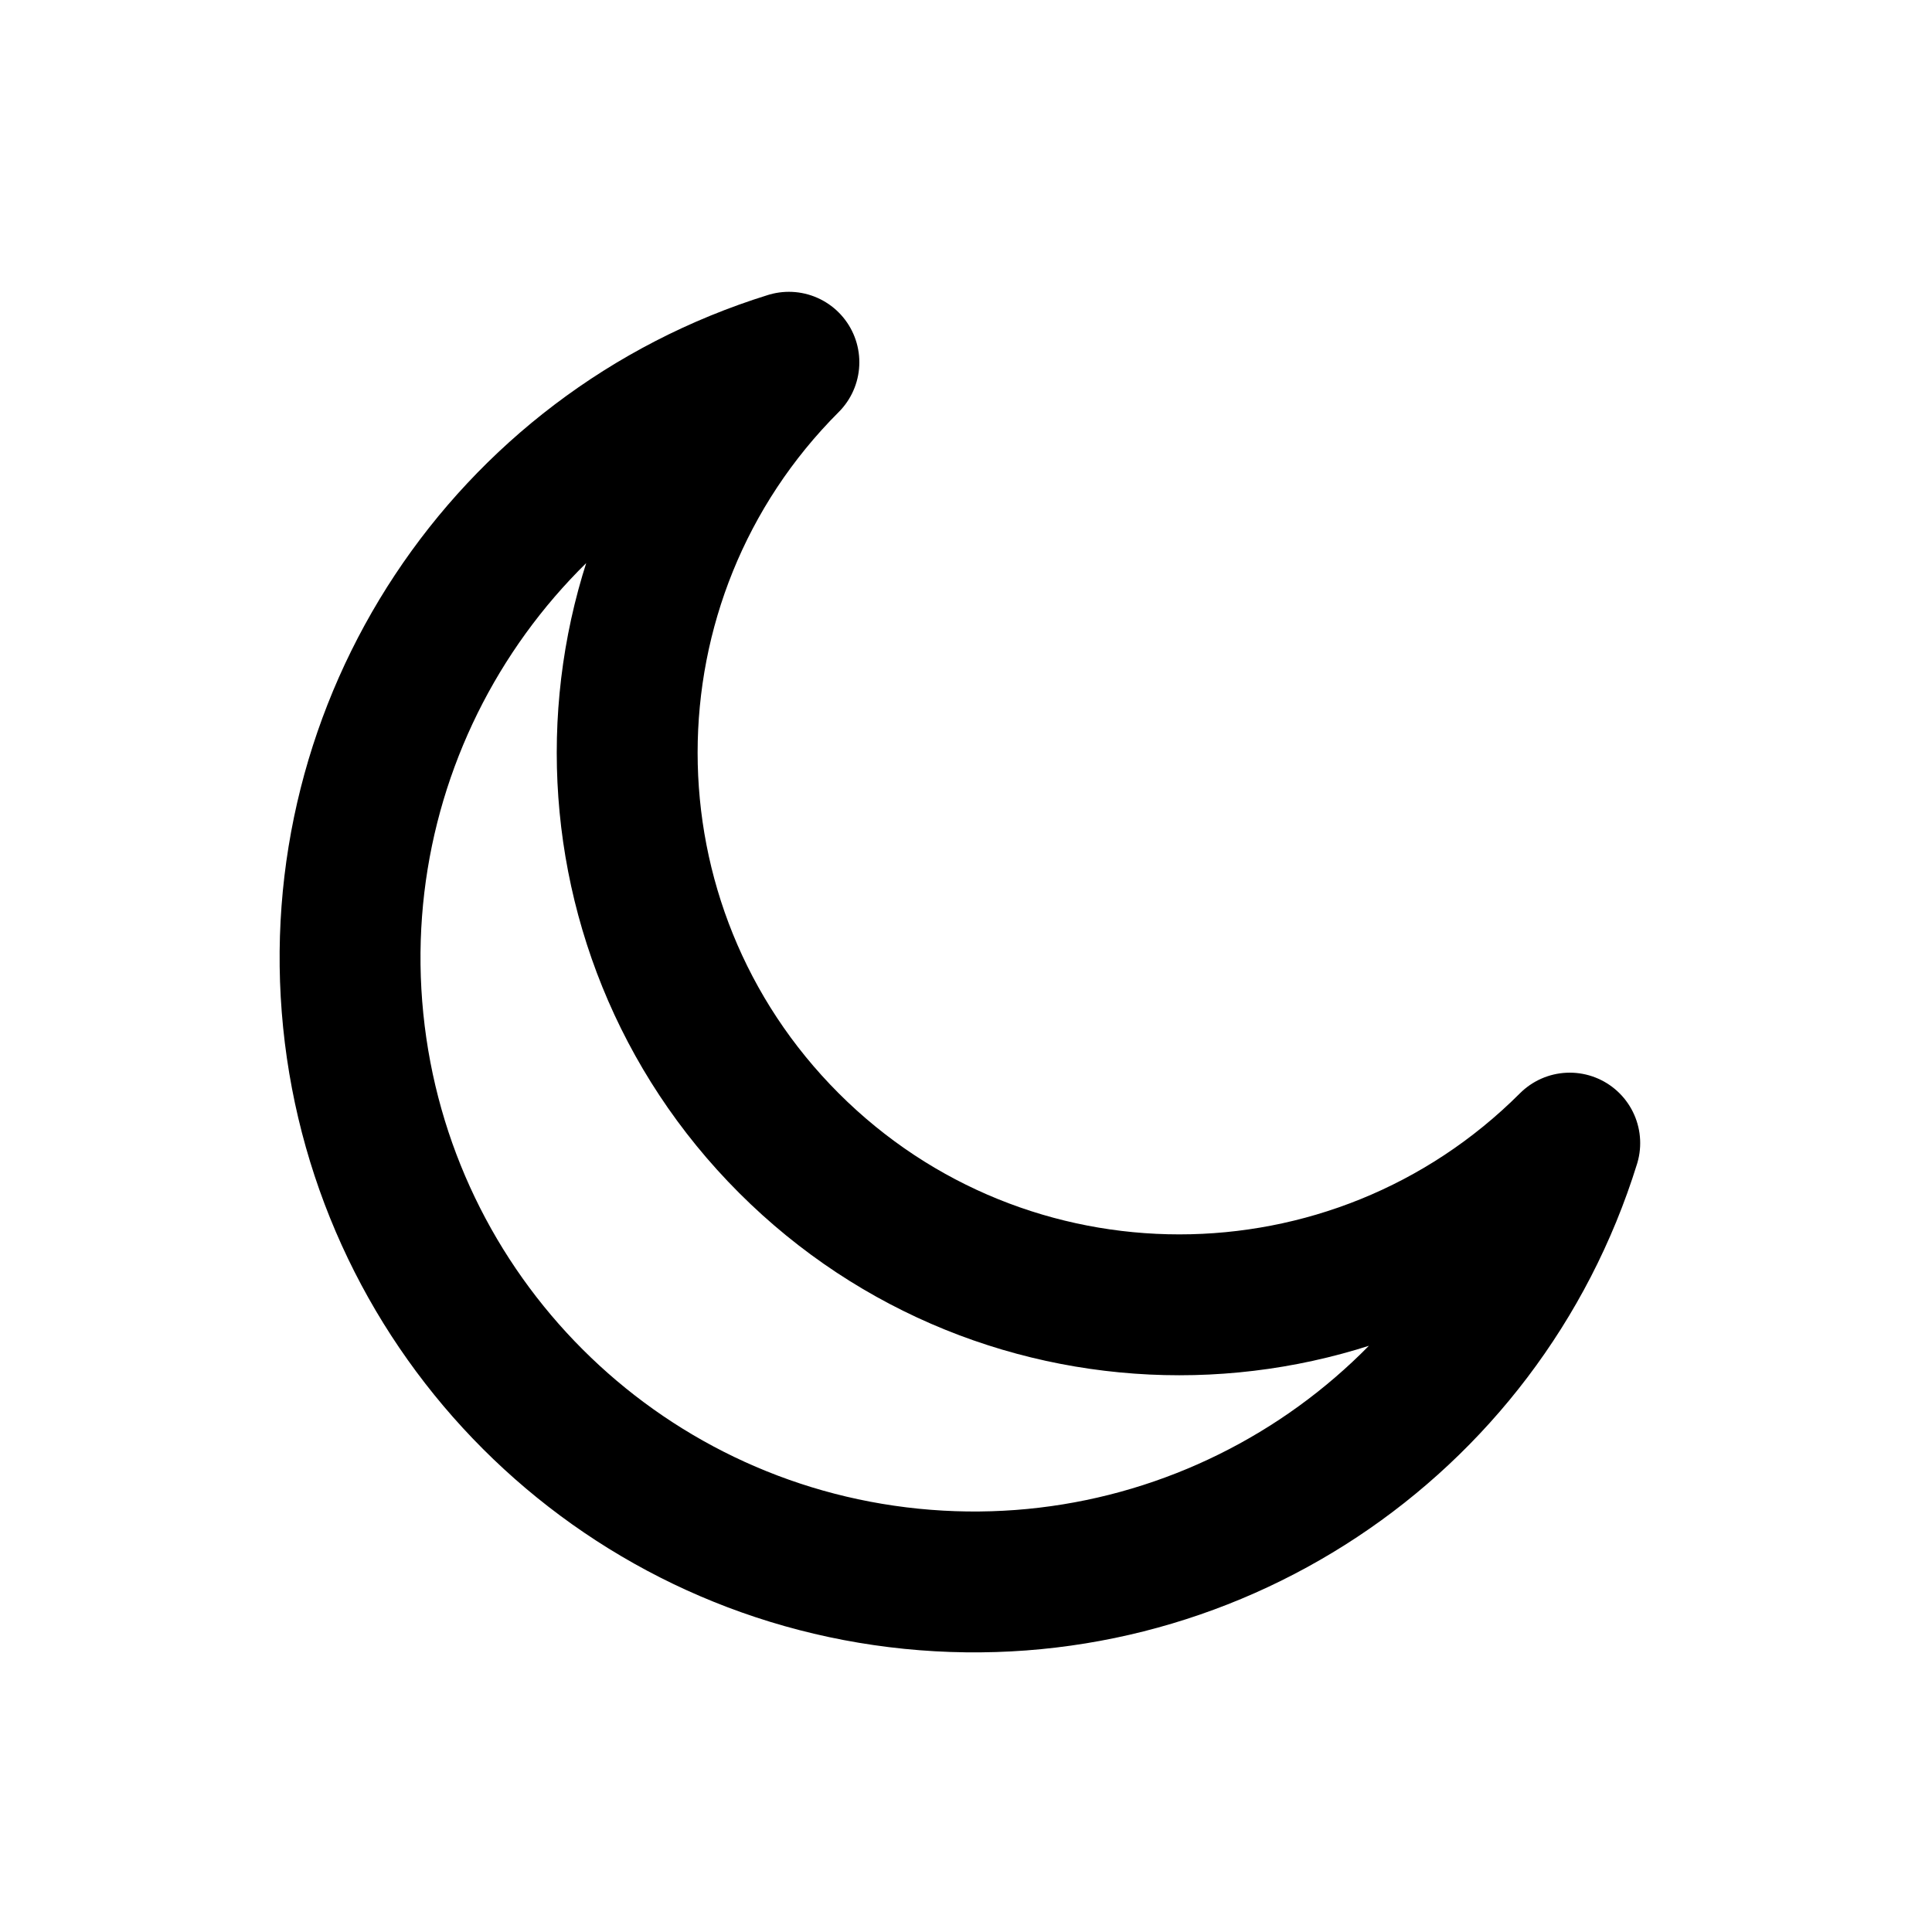
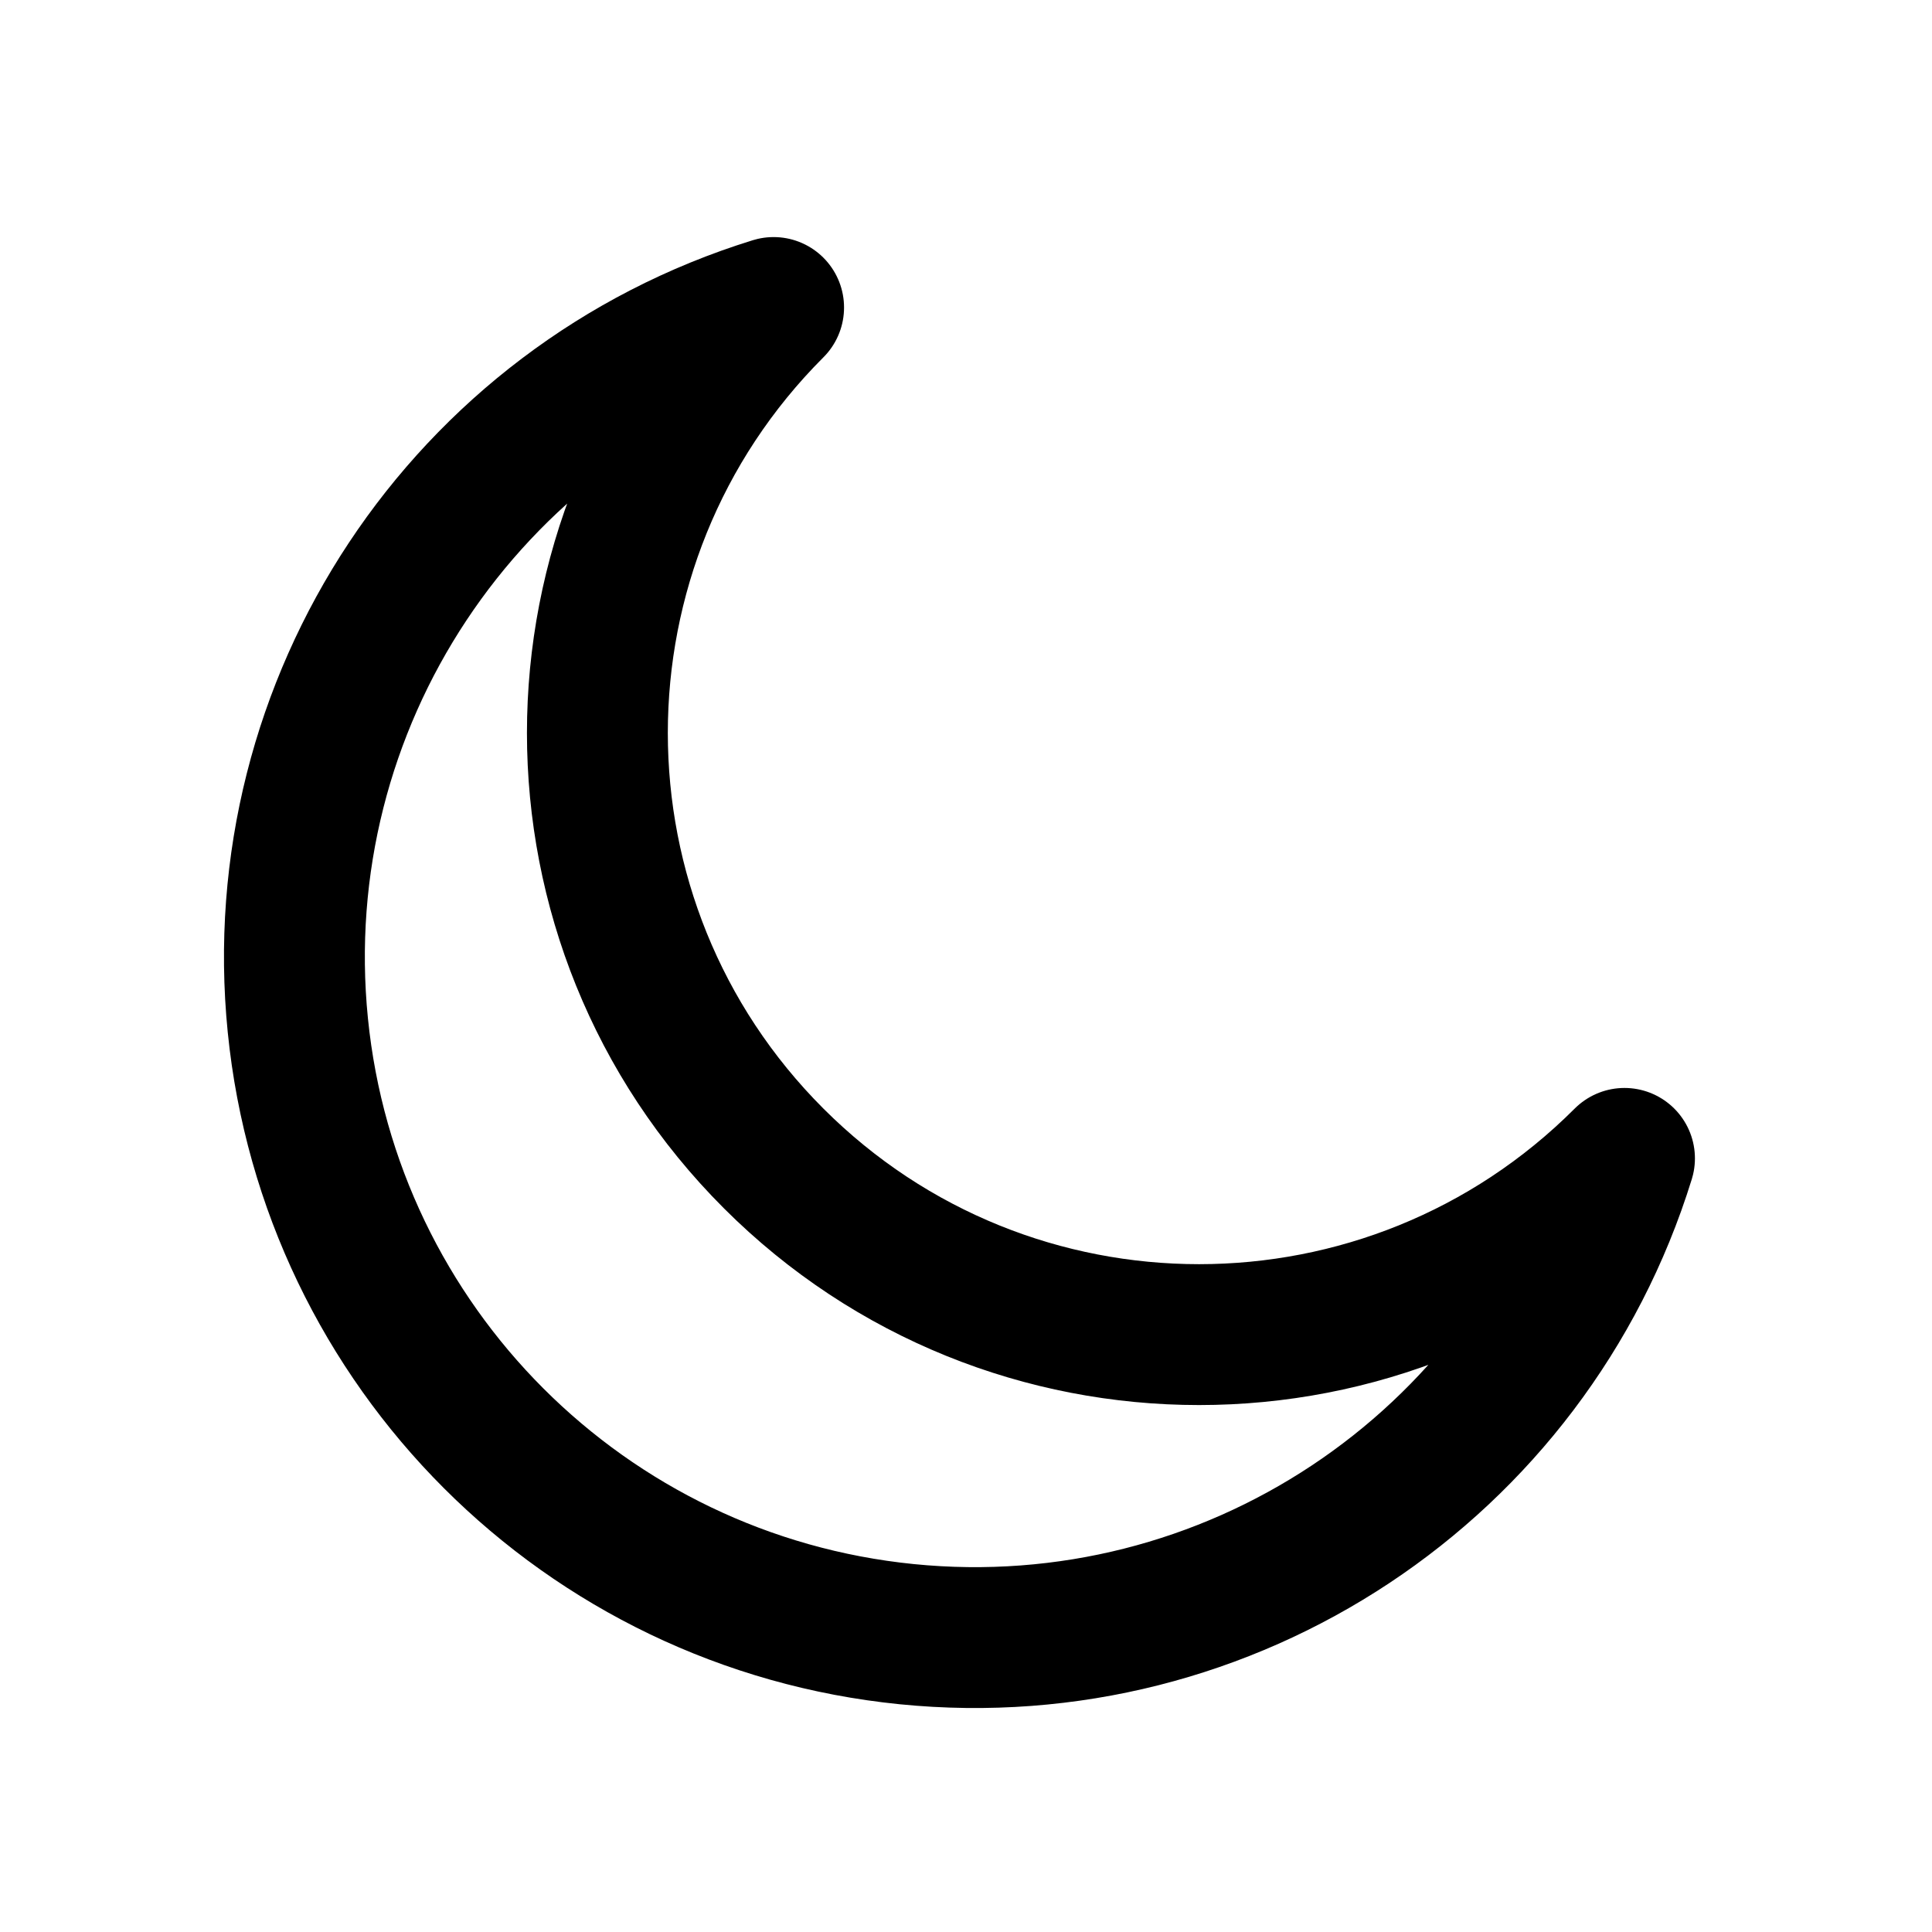
<svg xmlns="http://www.w3.org/2000/svg" width="24" height="24" viewBox="0 0 24 24" fill="none" stroke="currentColor" stroke-width="1.75" stroke-linecap="round" stroke-linejoin="round">
-   <path d="M19.5 14.2A7.75 7.75 0 1 1 9.8 4.5a6.25 6.25 0 0 0 9.7 9.7Z" />
+   <path d="M20.18 14.39A8.45 8.45 0 1 1 9.61 3.82a6.81 6.81 0 0 0 10.57 10.57Z" />
</svg>
